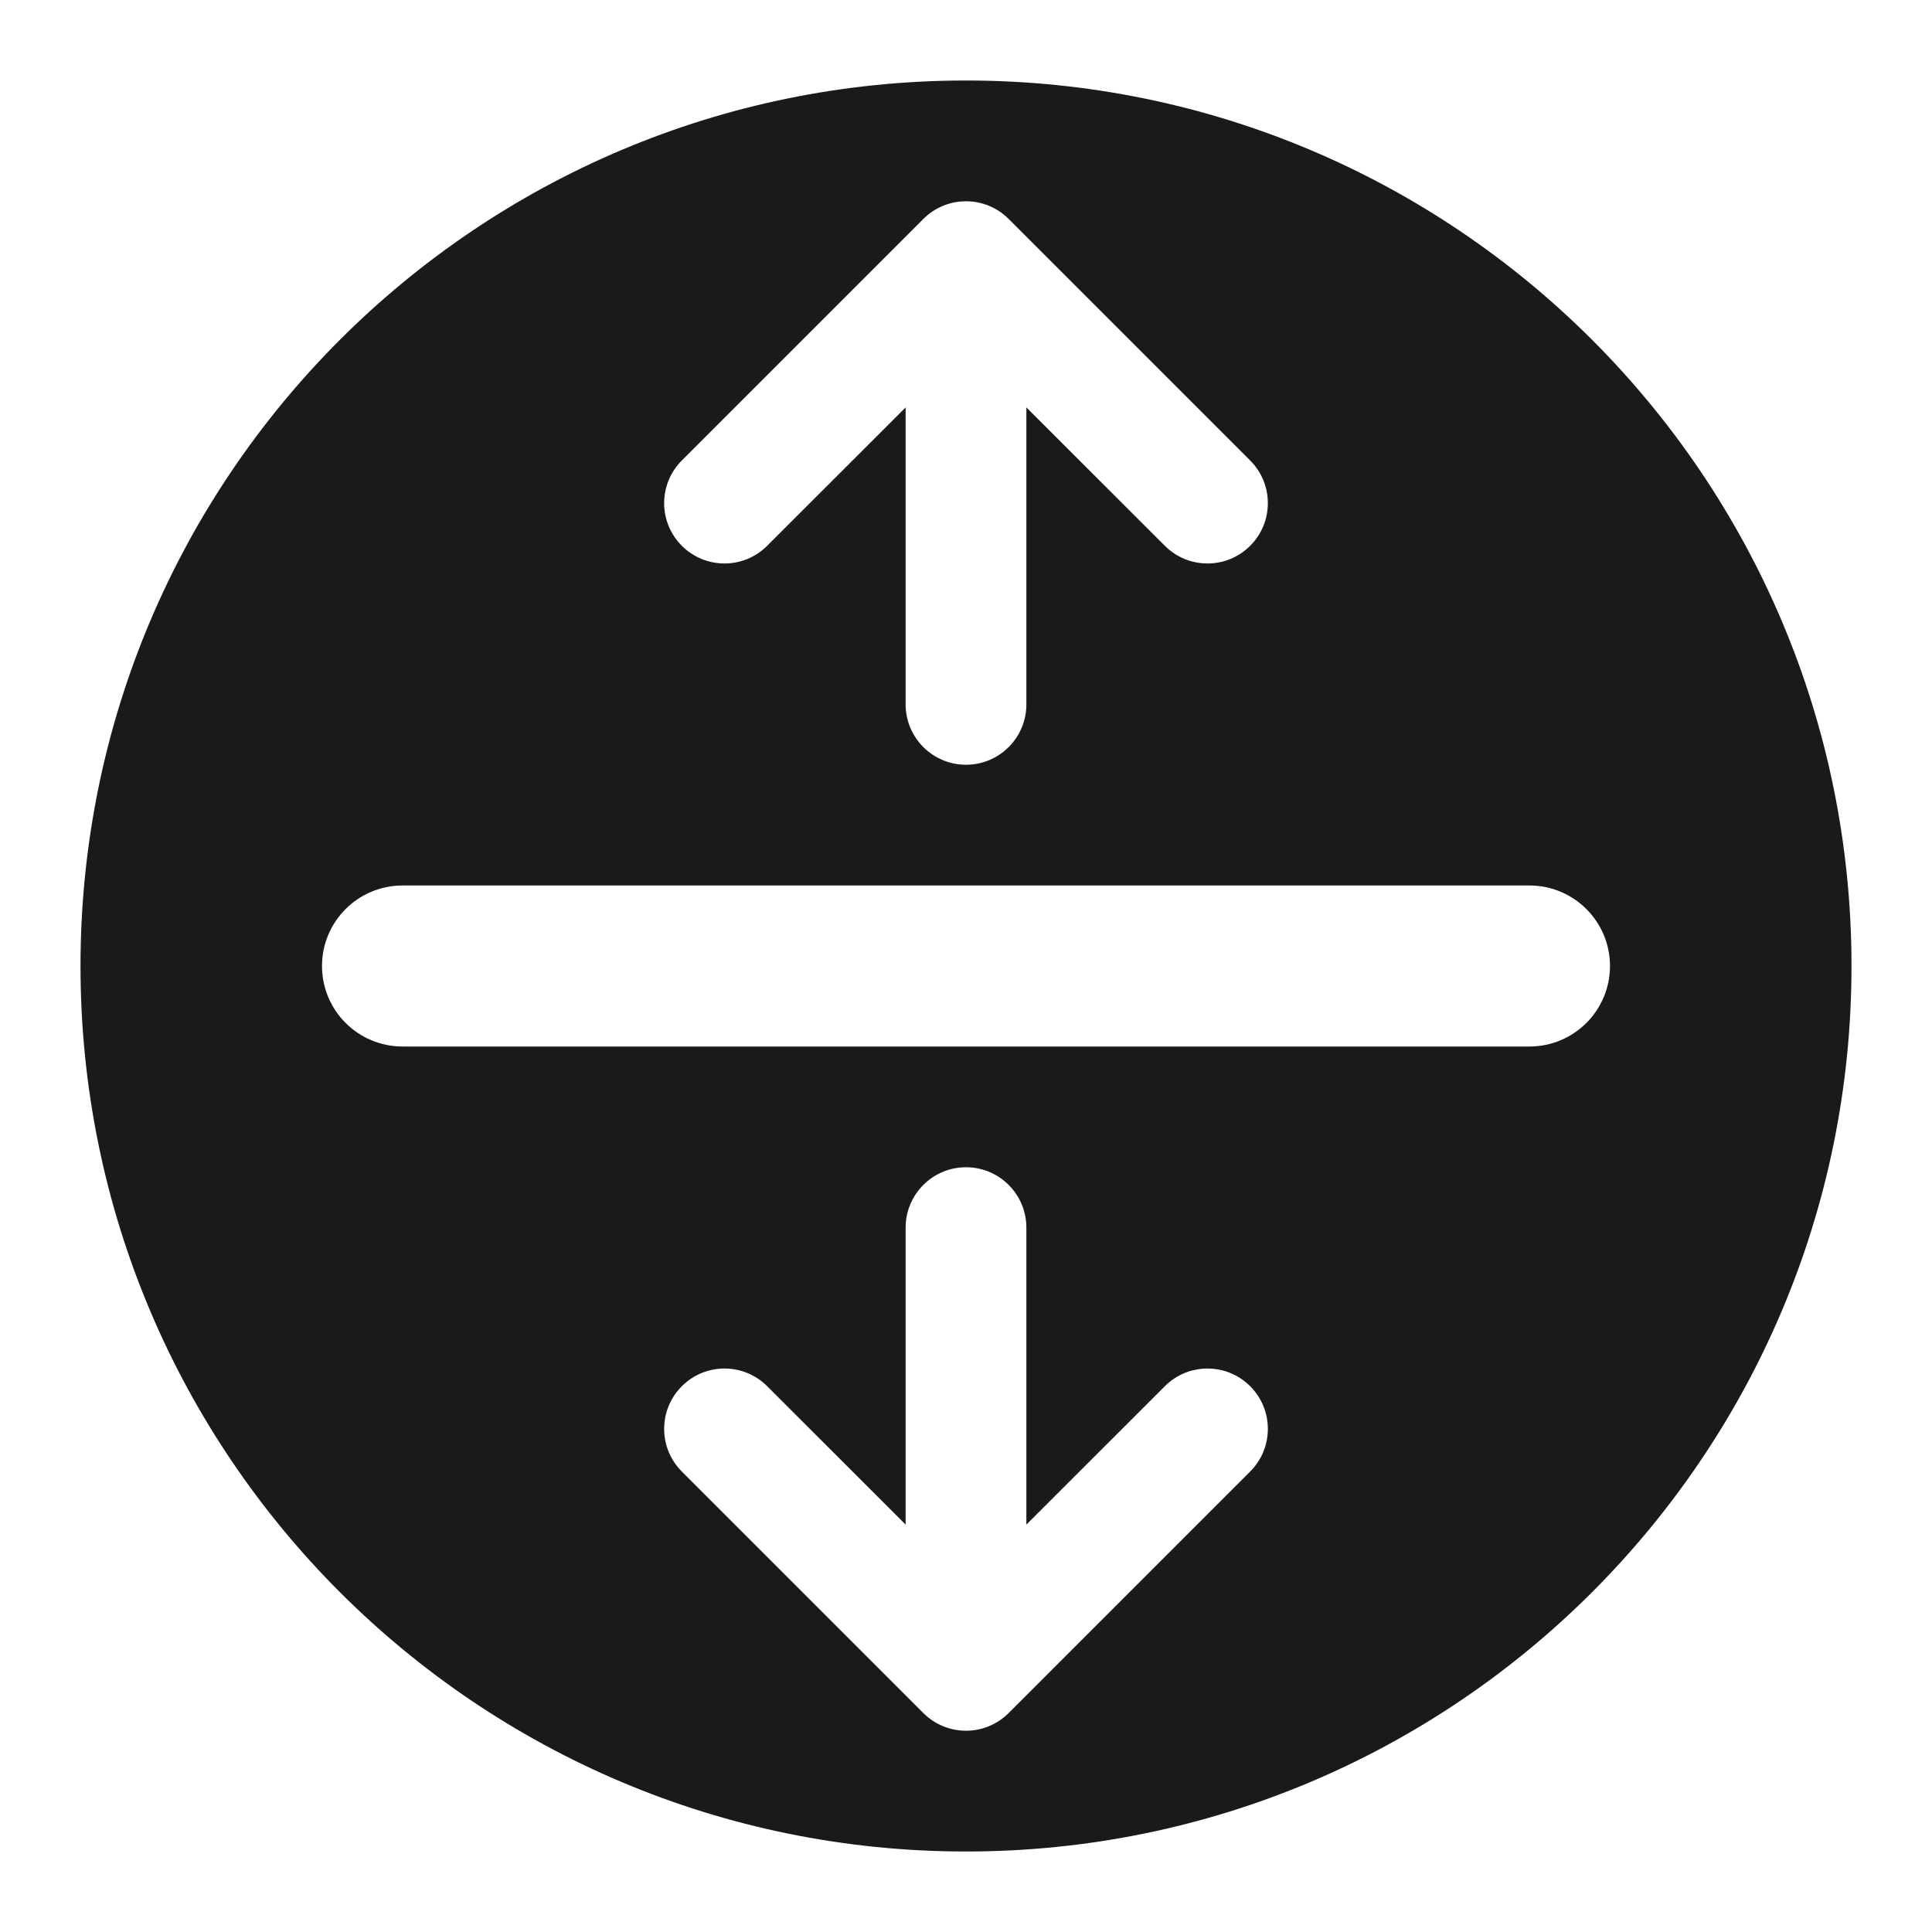
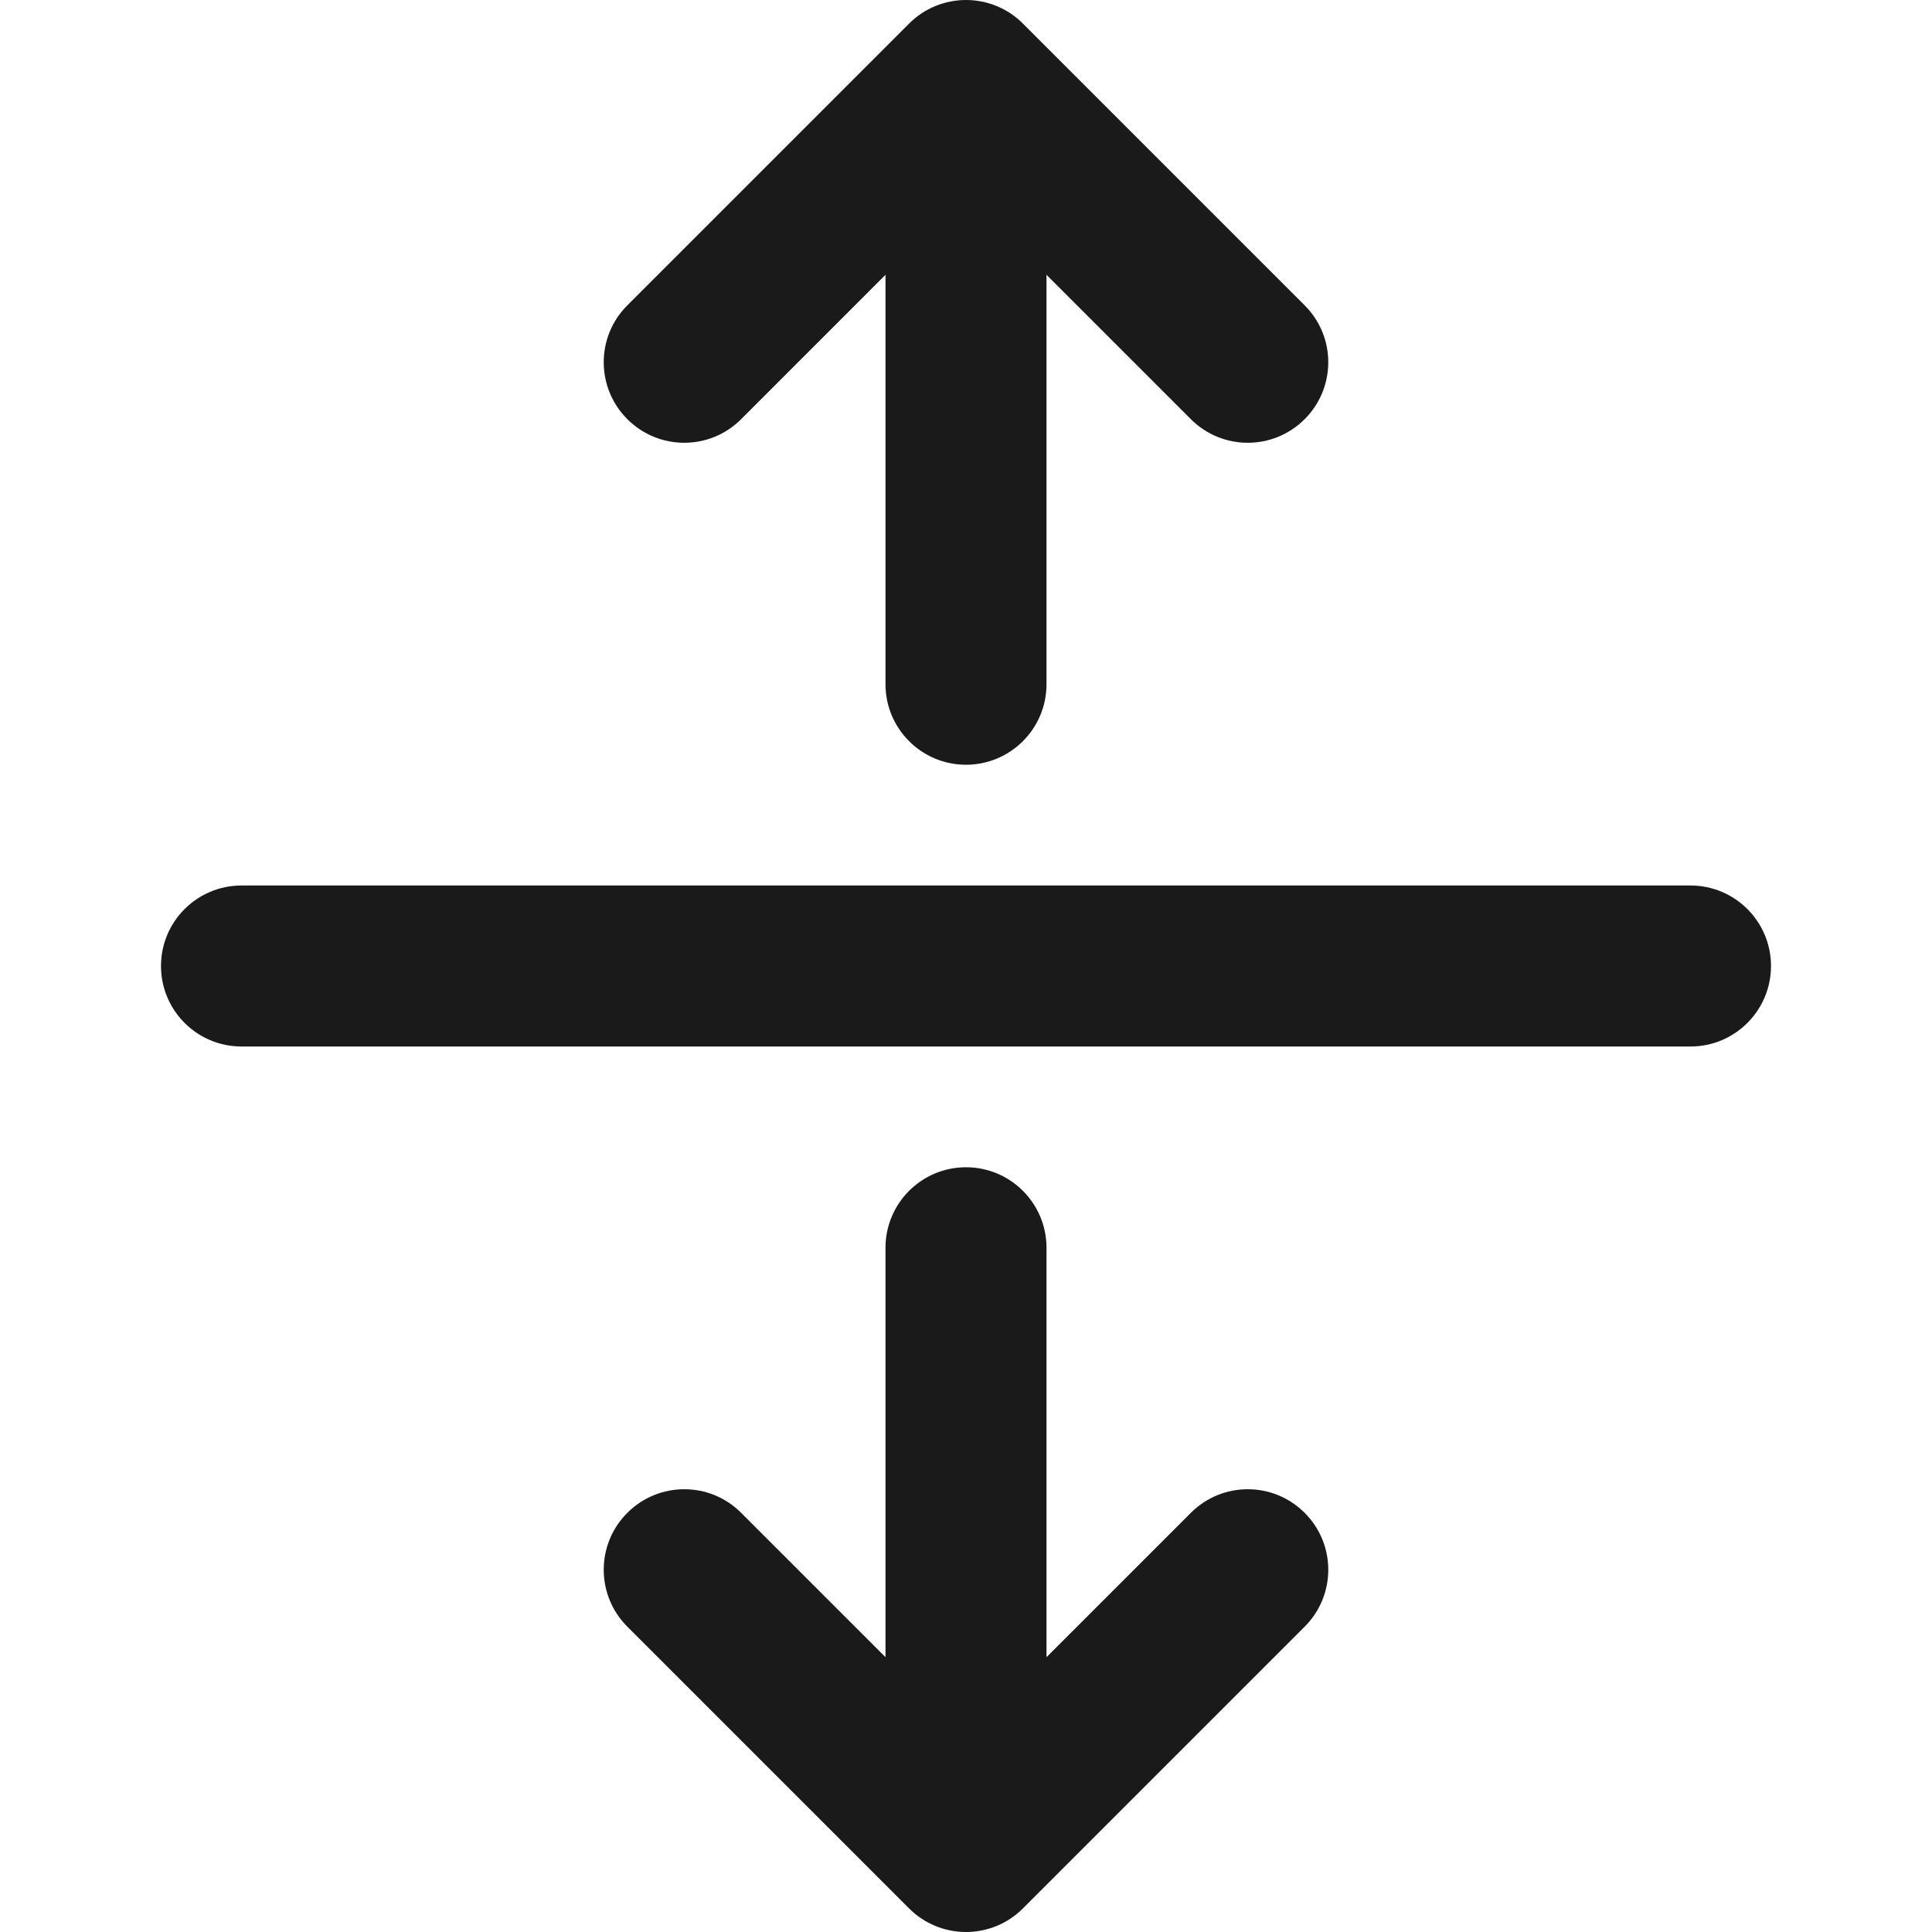
<svg xmlns="http://www.w3.org/2000/svg" width="24" height="24" viewBox="0 0 24 24" fill="none">
-   <path d="M12 1C18.075 1 23 5.925 23 12C23 18.075 18.075 23 12 23C5.925 23 1 18.075 1 12C1 5.925 5.925 1 12 1ZM12 14.5C11.586 14.5 11.25 14.836 11.25 15.25V18.939L9.53 17.22C9.237 16.927 8.763 16.927 8.47 17.22C8.177 17.513 8.177 17.987 8.47 18.28L11.47 21.28C11.763 21.573 12.237 21.573 12.53 21.28L15.53 18.28C15.823 17.987 15.823 17.513 15.53 17.22C15.237 16.927 14.763 16.927 14.47 17.22L12.75 18.939V15.25C12.75 14.836 12.414 14.5 12 14.5ZM5 11C4.448 11 4 11.448 4 12C4 12.552 4.448 13 5 13H19C19.552 13 20 12.552 20 12C20 11.448 19.552 11 19 11H5ZM12.53 2.72C12.237 2.427 11.763 2.427 11.47 2.72L8.47 5.72C8.177 6.013 8.177 6.487 8.47 6.78C8.763 7.073 9.237 7.073 9.53 6.78L11.25 5.061V8.75C11.25 9.164 11.586 9.5 12 9.5C12.414 9.5 12.75 9.164 12.75 8.75V5.061L14.47 6.78C14.763 7.073 15.237 7.073 15.53 6.78C15.823 6.487 15.823 6.013 15.53 5.72L12.53 2.72Z" fill="#1A1A1A" />
+   <path d="M12 14.5C12.552 14.5 13 14.948 13 15.5V20.586L14.793 18.793C15.184 18.402 15.816 18.402 16.207 18.793C16.598 19.183 16.598 19.817 16.207 20.207L12.707 23.707C12.52 23.895 12.265 24 12 24C11.735 24 11.48 23.895 11.293 23.707L7.793 20.207C7.402 19.817 7.402 19.183 7.793 18.793C8.184 18.402 8.817 18.402 9.207 18.793L11 20.586V15.5C11 14.948 11.448 14.5 12 14.5ZM21 11C21.552 11 22 11.448 22 12C22 12.552 21.552 13 21 13H3C2.448 13 2 12.552 2 12C2 11.448 2.448 11 3 11H21ZM12 0C12.265 2.52535e-07 12.52 0.105 12.707 0.293L16.207 3.793C16.598 4.183 16.598 4.816 16.207 5.207C15.816 5.598 15.184 5.598 14.793 5.207L13 3.414V8.5C13 9.052 12.552 9.5 12 9.5C11.448 9.5 11 9.052 11 8.5V3.414L9.207 5.207C8.817 5.598 8.183 5.598 7.793 5.207C7.402 4.816 7.402 4.183 7.793 3.793L11.293 0.293C11.48 0.105 11.735 0 12 0Z" fill="#1A1A1A" />
</svg>
